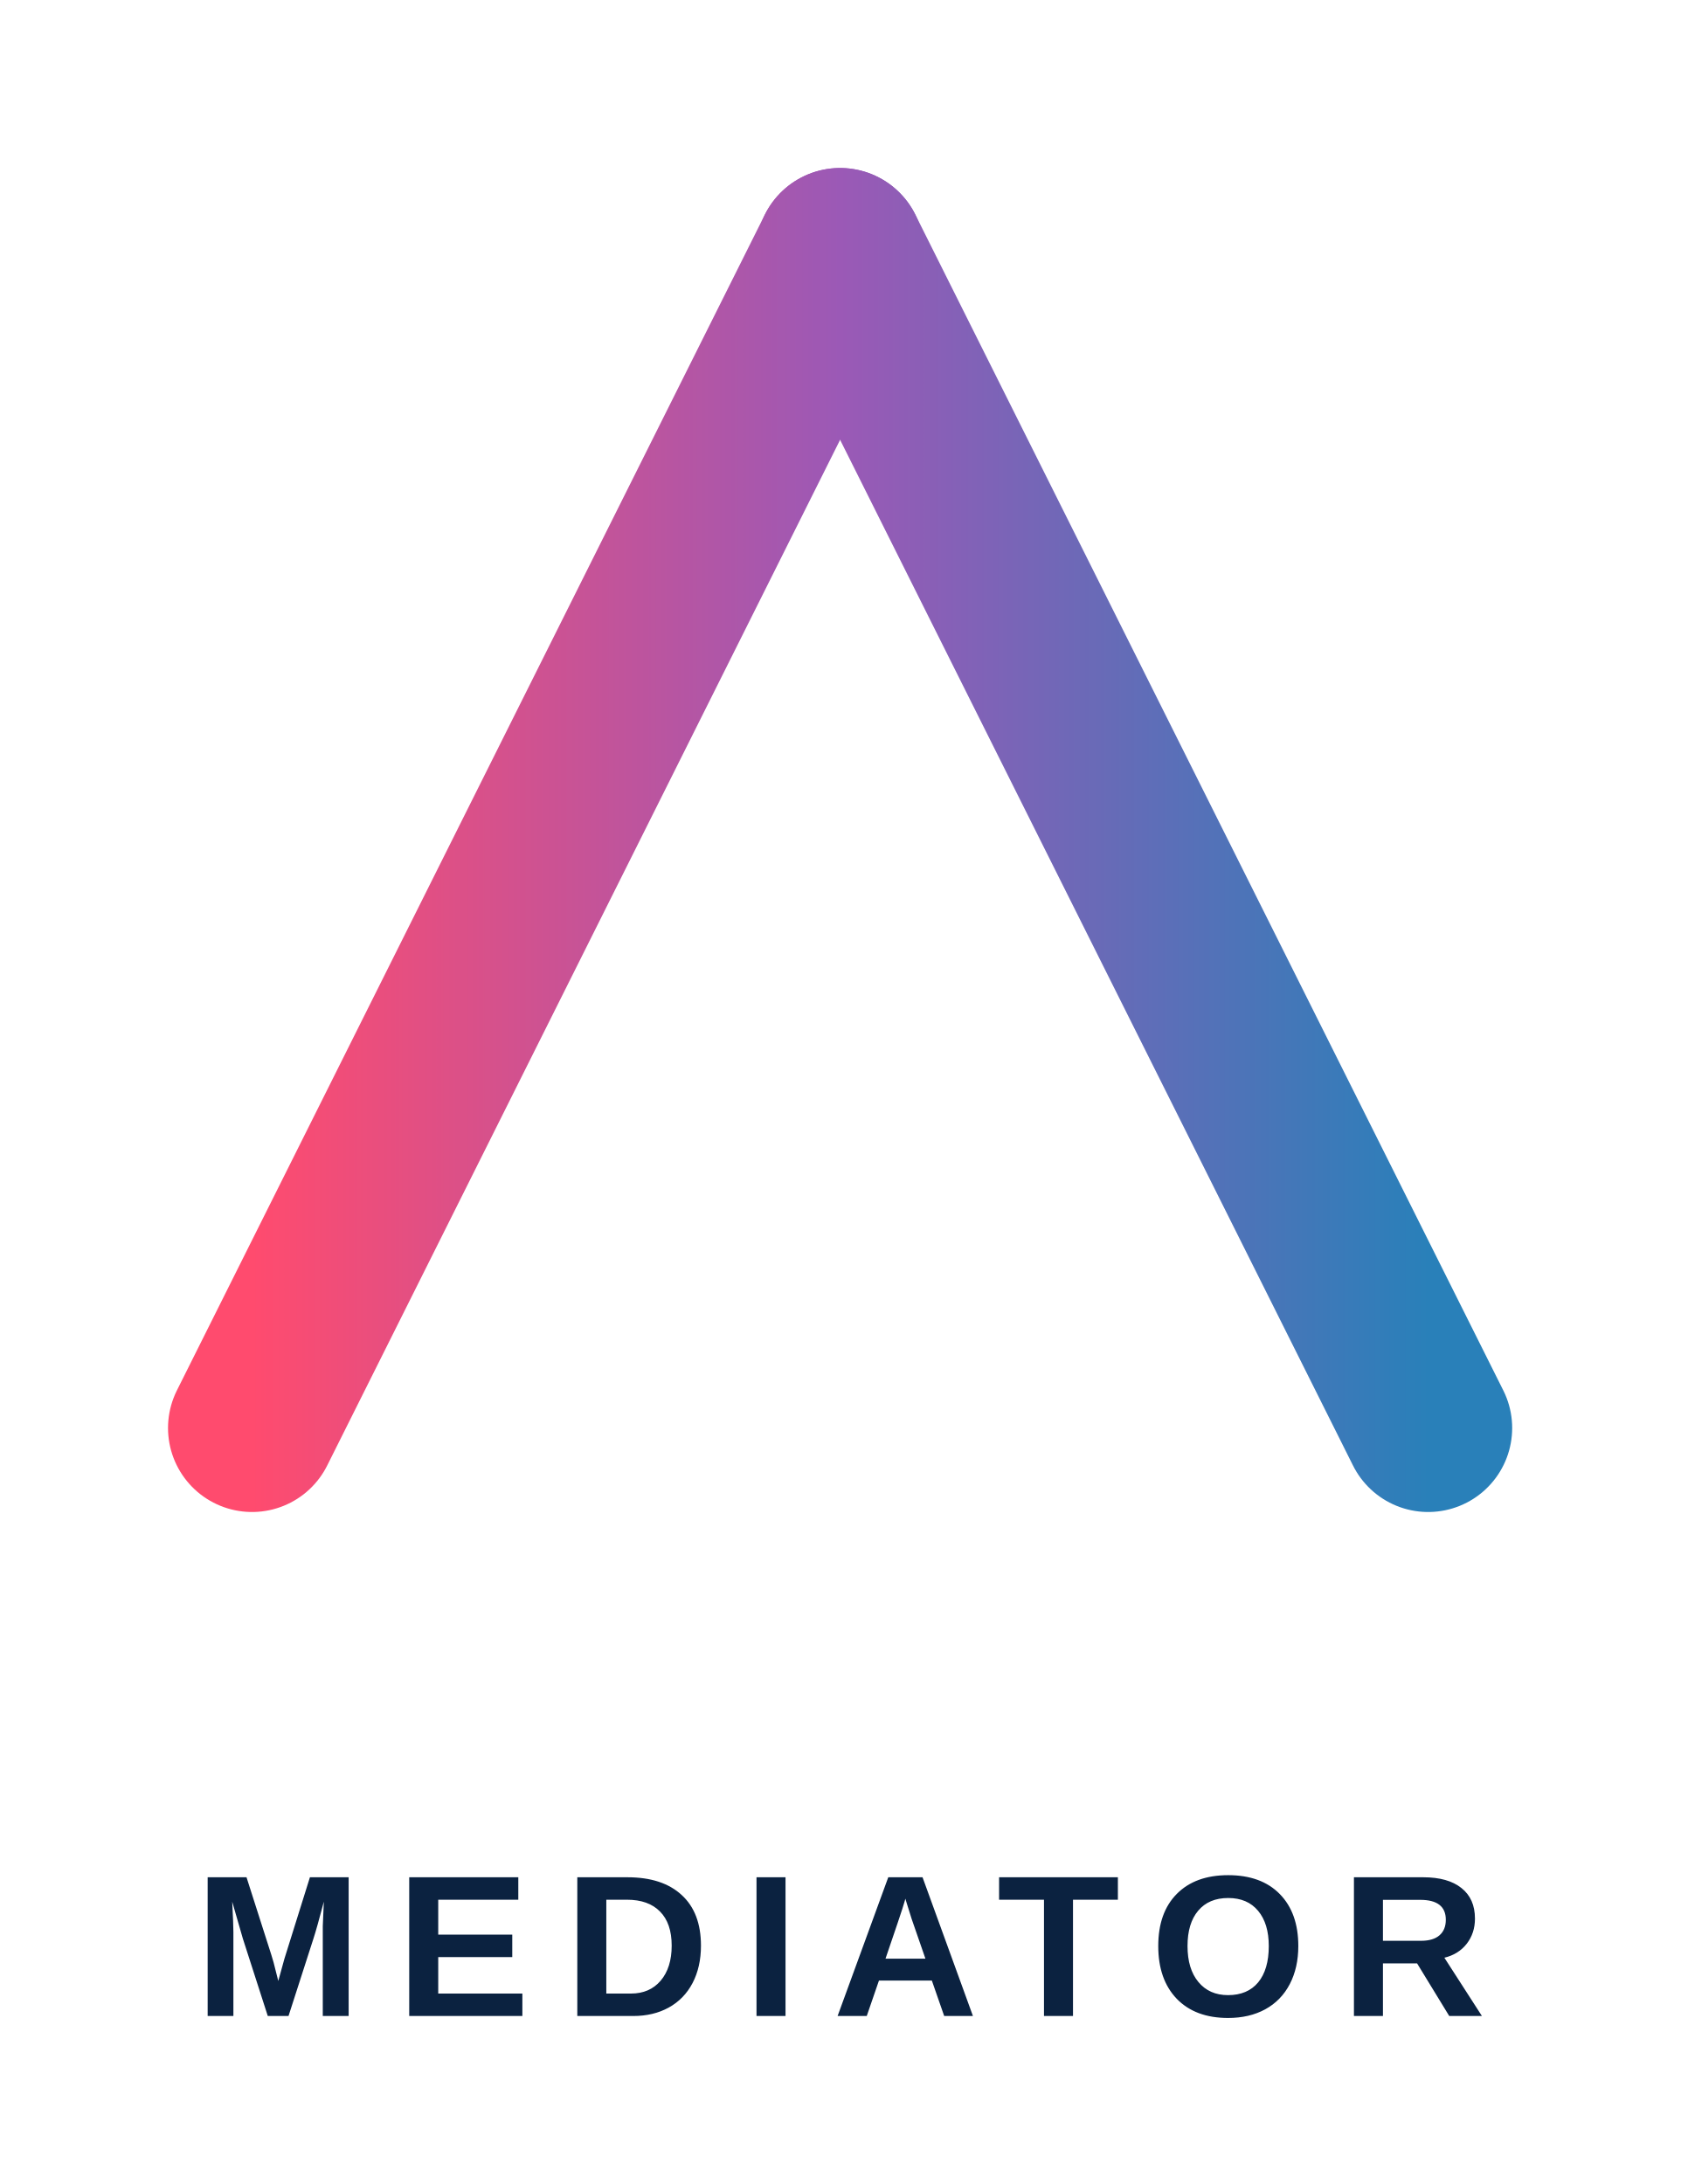
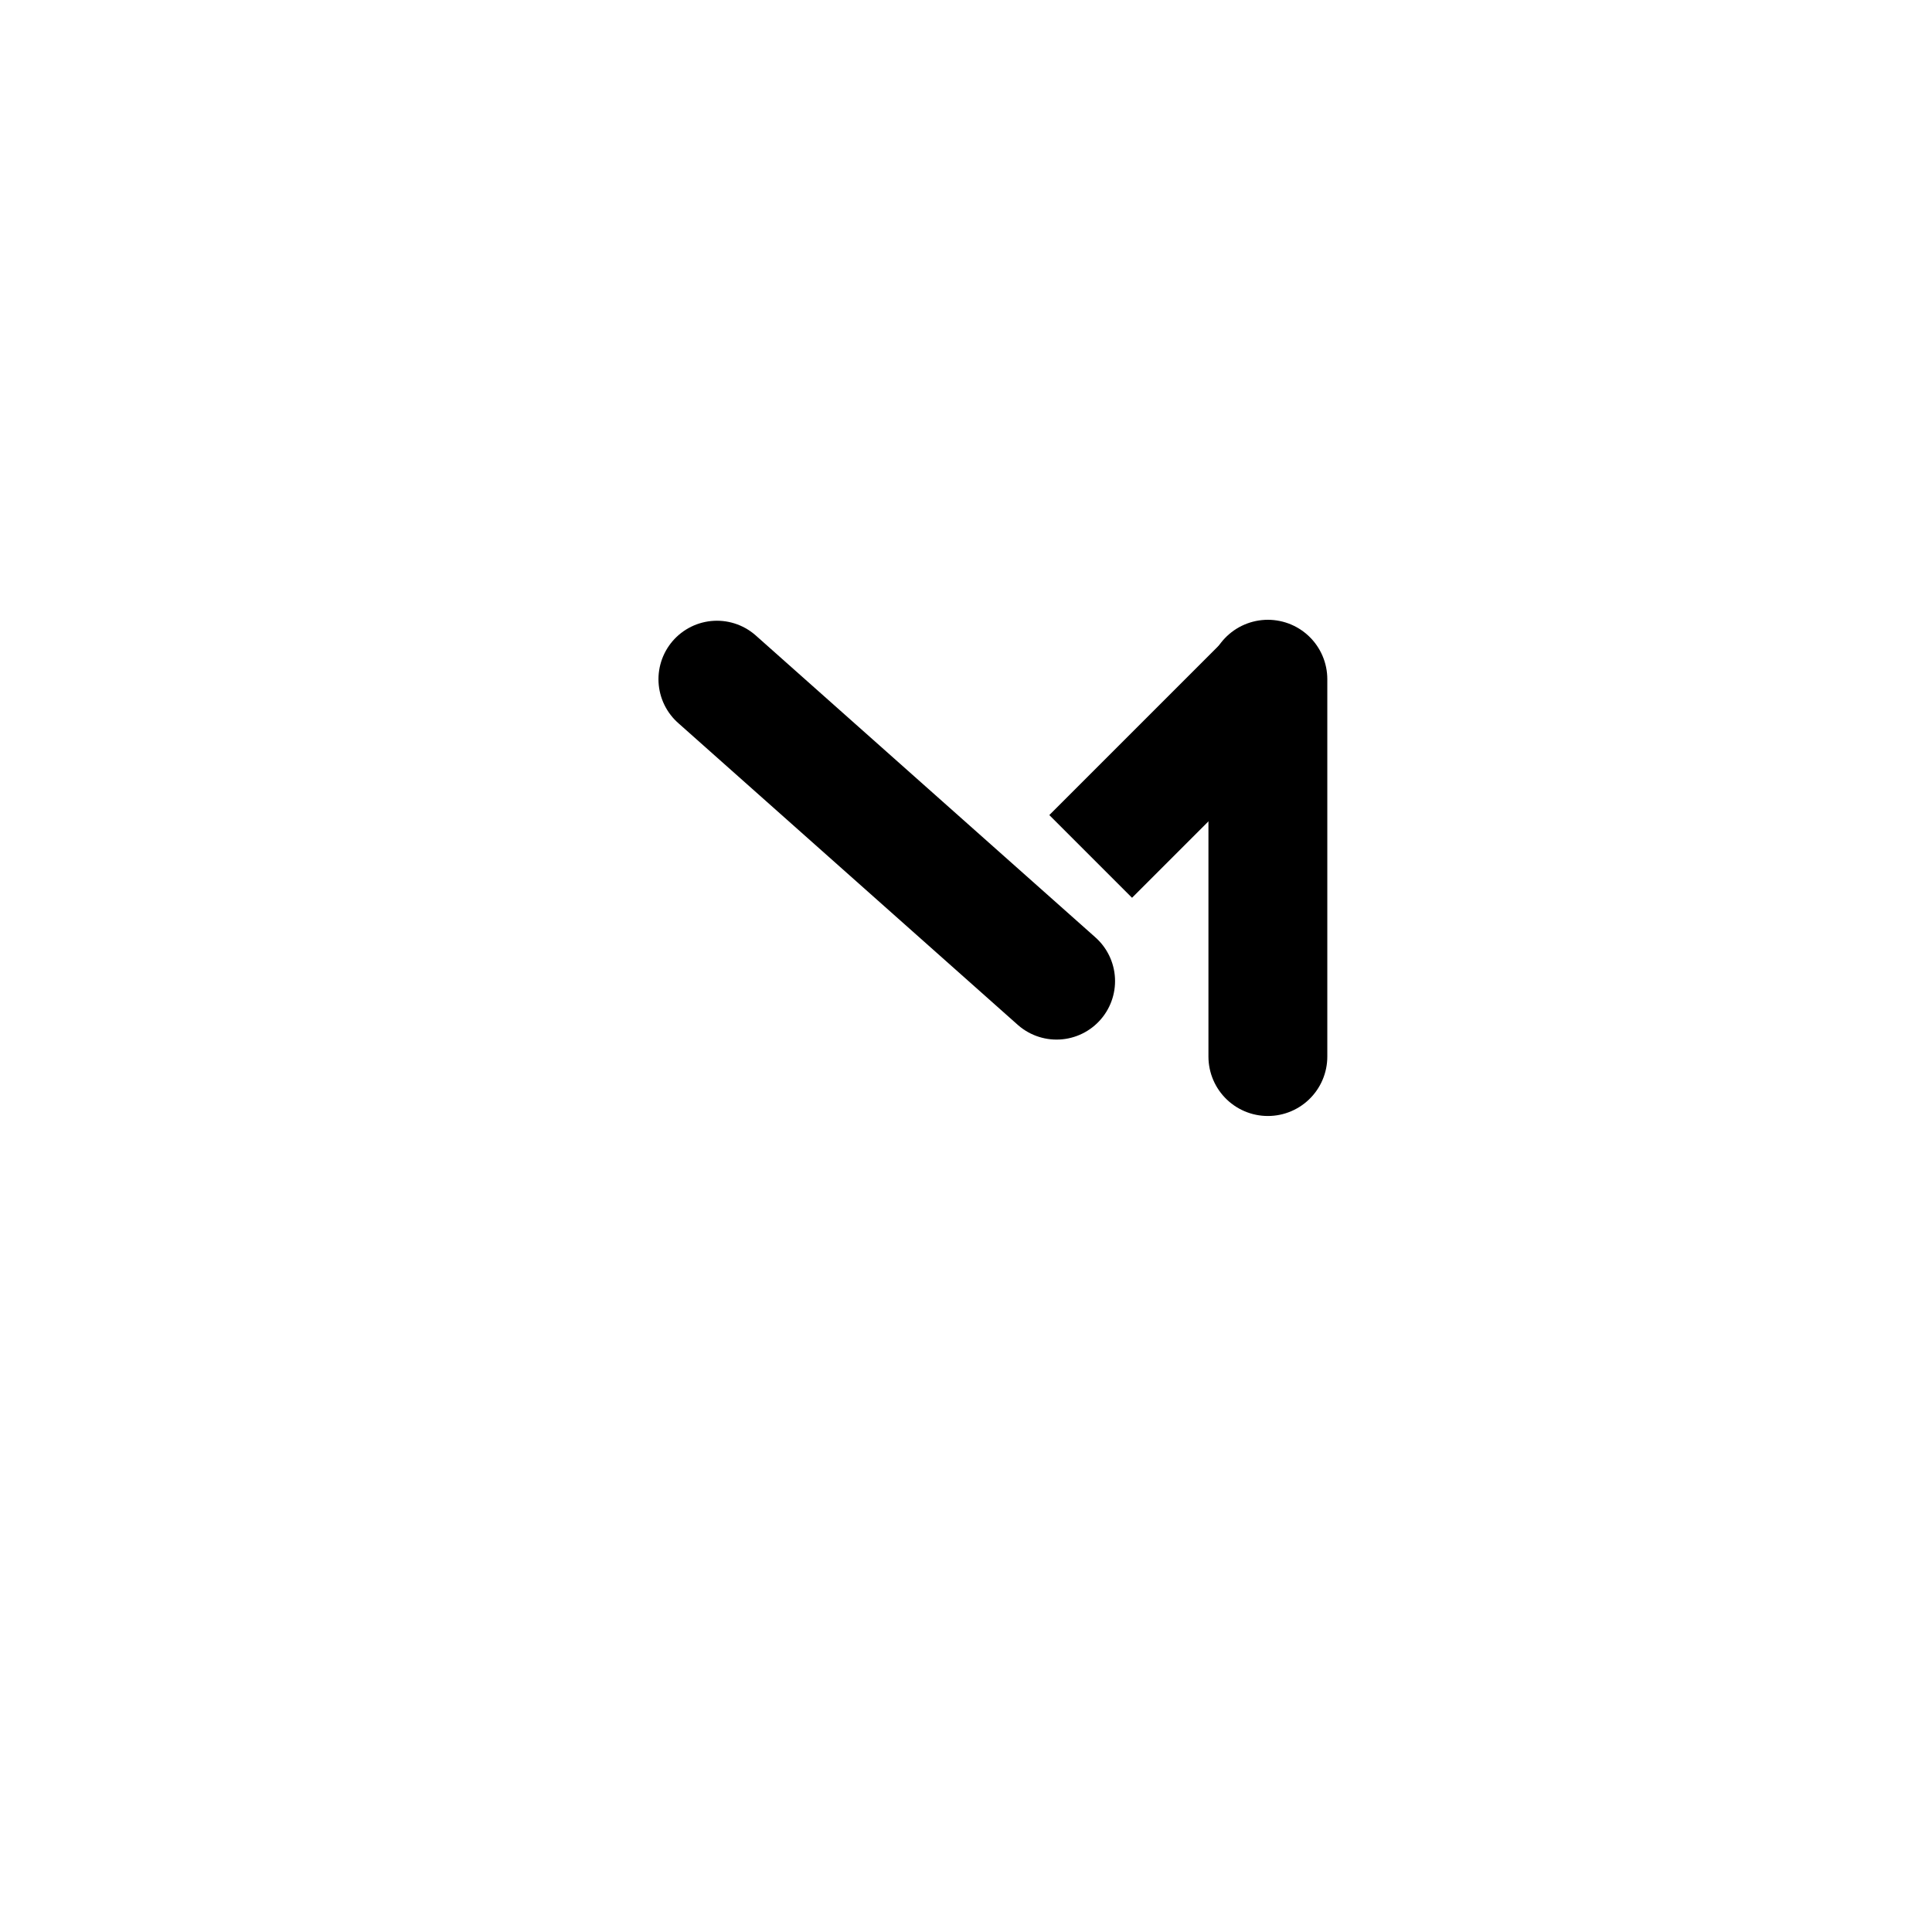
- <svg xmlns="http://www.w3.org/2000/svg" width="200" height="260" viewBox="0 0 200 260">
+ <svg xmlns="http://www.w3.org/2000/svg" id="svg0.32870411484086026" width="1024" height="1024">
  <defs>
-     <linearGradient id="grad" x1="30" y1="170" x2="170" y2="170" gradientUnits="userSpaceOnUse">
-       <stop offset="0%" stop-color="#FF4B6E" />
-       <stop offset="50%" stop-color="#9B59B6" />
-       <stop offset="100%" stop-color="#2980B9" />
+     <linearGradient id="line1Gradient" x1="0%" y1="0%" x2="0%" y2="100%">
+       <stop offset="0%" stop-color="#B758BD" />
+       <stop offset="100%" stop-color="#A356BC" />
    </linearGradient>
  </defs>
-   <line x1="30" y1="170" x2="100" y2="30" stroke="url(#grad)" stroke-width="20" stroke-linecap="round" />
-   <line x1="100" y1="30" x2="170" y2="170" stroke="url(#grad)" stroke-width="20" stroke-linecap="round" />
-   <text x="100" y="240" fill="#0b2240" font-family="Arial, Helvetica, sans-serif" font-size="24" font-weight="bold" text-anchor="middle" letter-spacing="4">
-         MEDIATOR
-     </text>
+   <line x1="380" y1="360" x2="380" y2="560" stroke-width="62" stroke-linecap="round" stroke="url(#line1Gradient)" />
+   <line x1="380" y1="360" x2="560" y2="520" stroke="black" stroke-width="62" stroke-linecap="round" />
+   <line x1="600" y1="432" x2="650" y2="382" stroke="black" stroke-width="62" stroke-linecap="square" />
+   <circle cx="672" cy="360" r="30" stroke="black" stroke-width="2" stroke-linecap="square" />
+   <line x1="672" y1="360" x2="672" y2="560" stroke="black" stroke-width="63" stroke-linecap="round" />
</svg>
